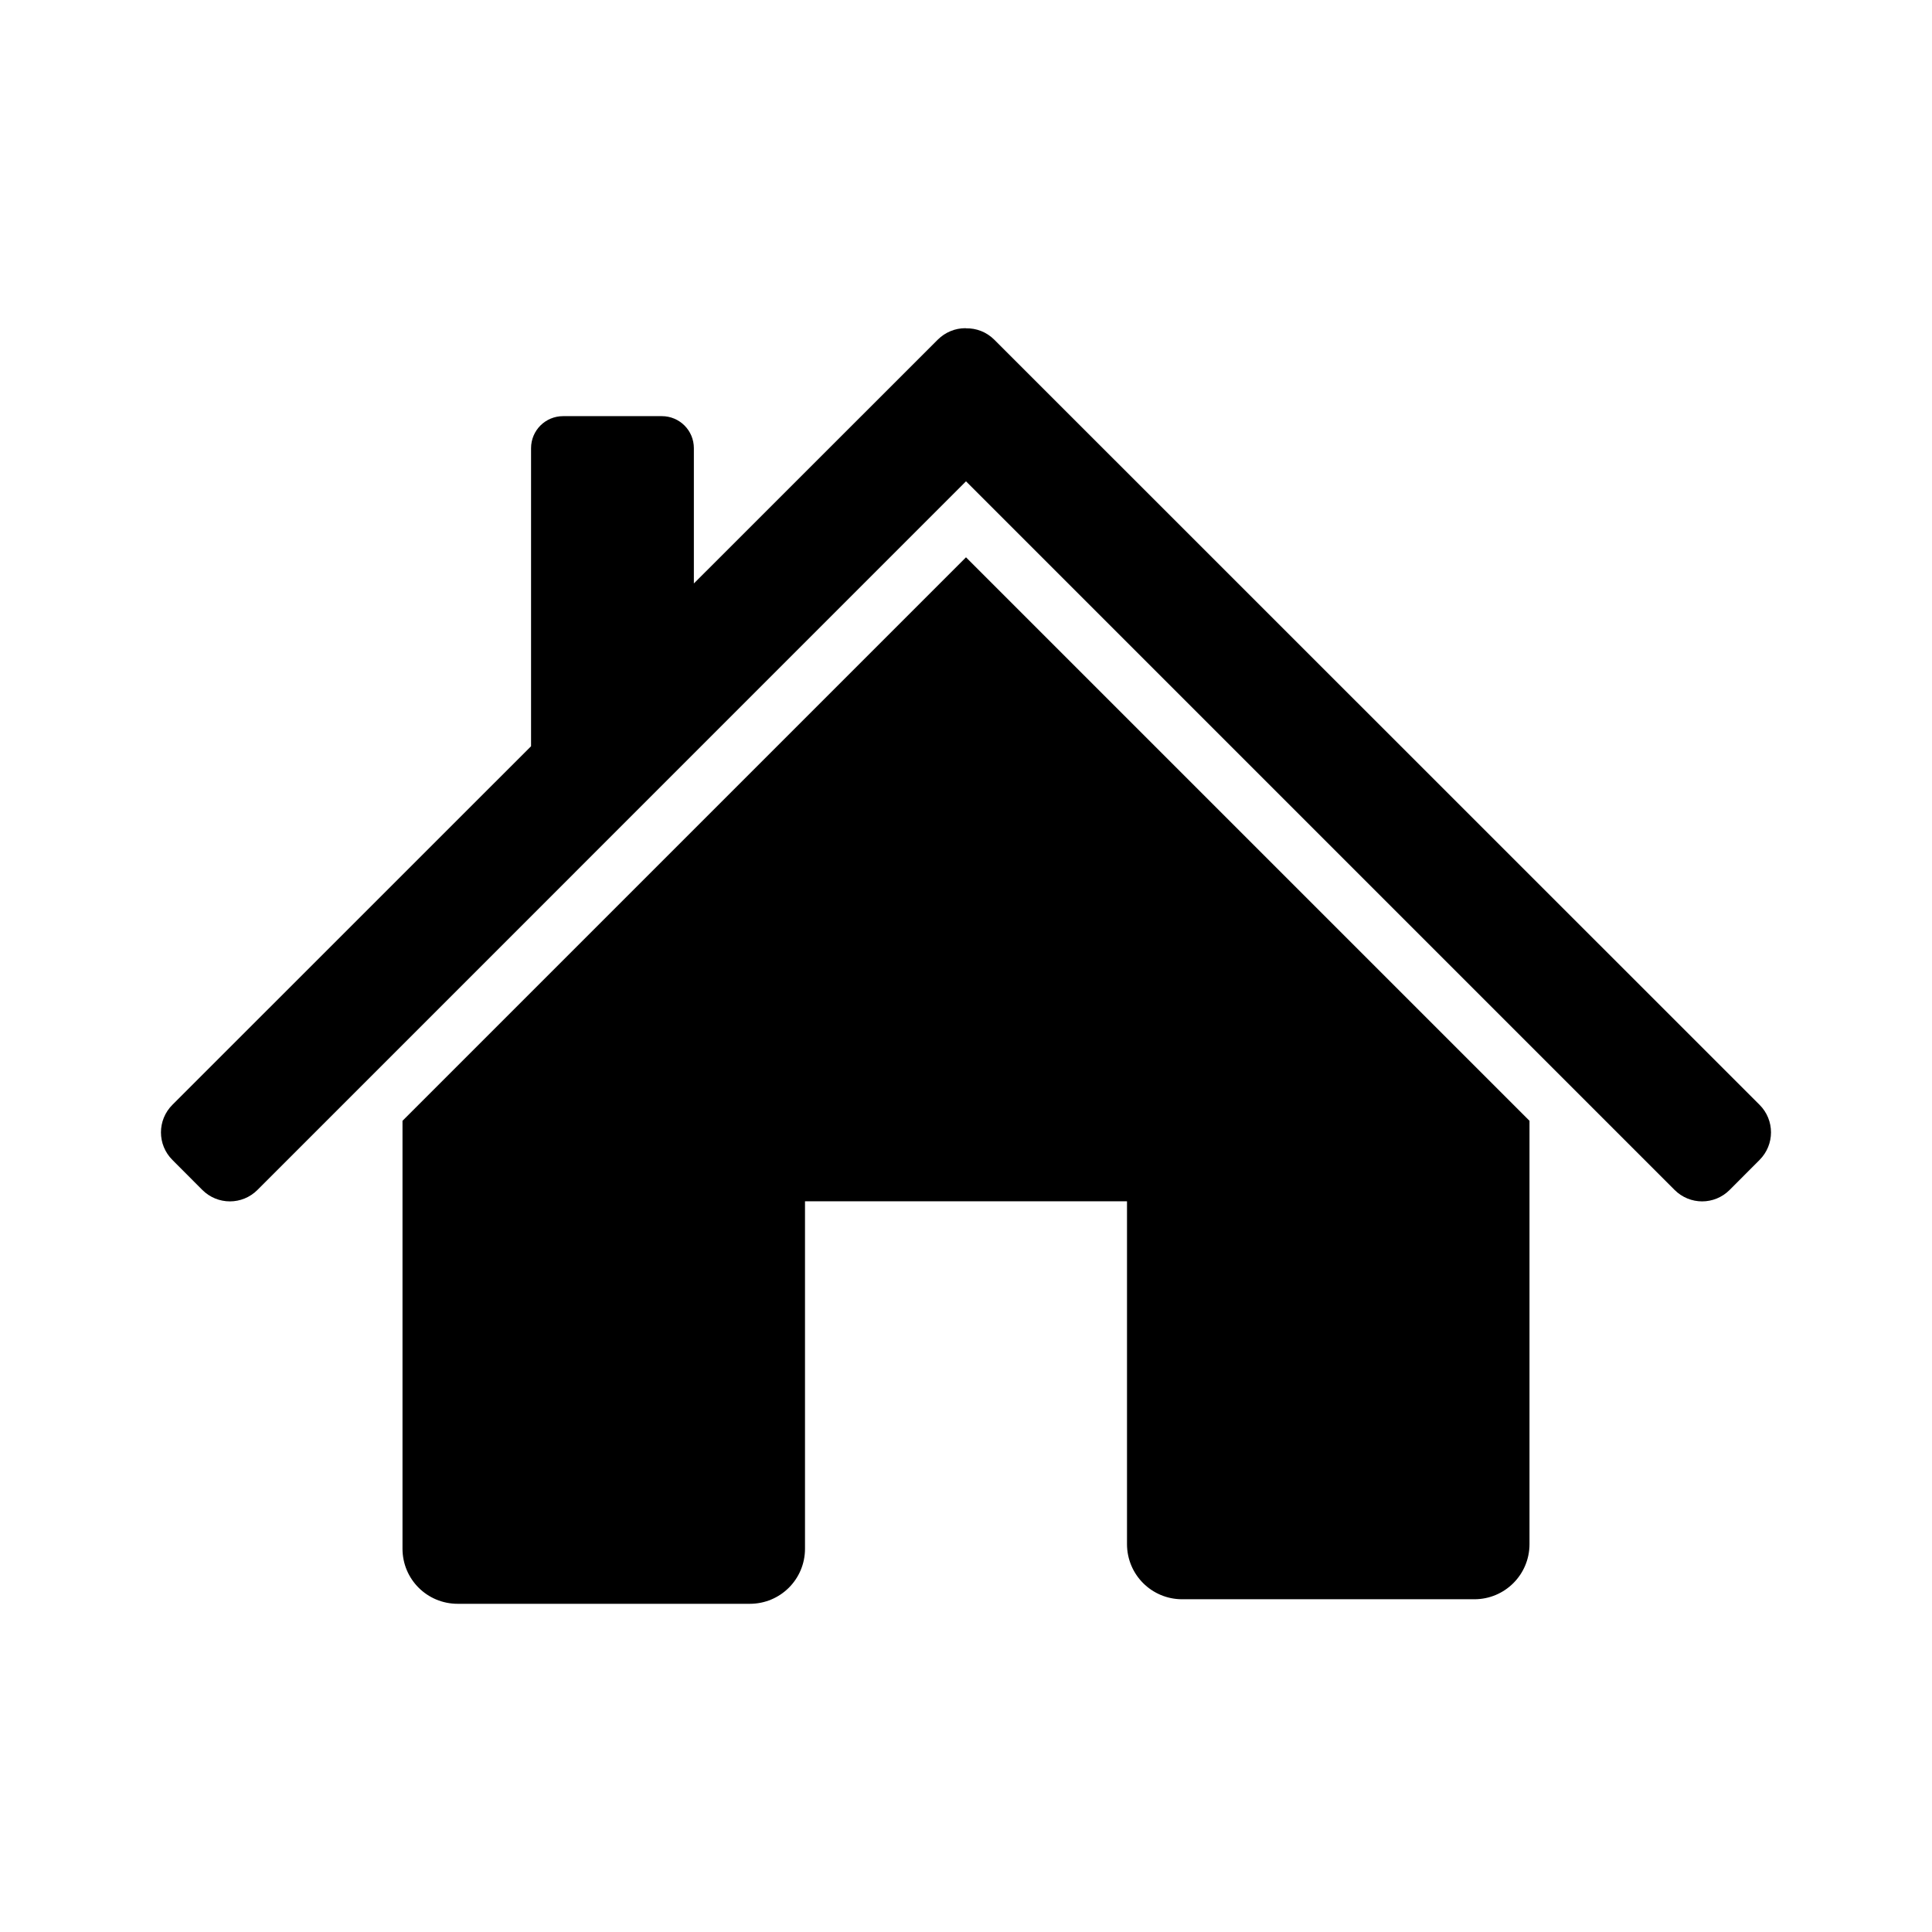
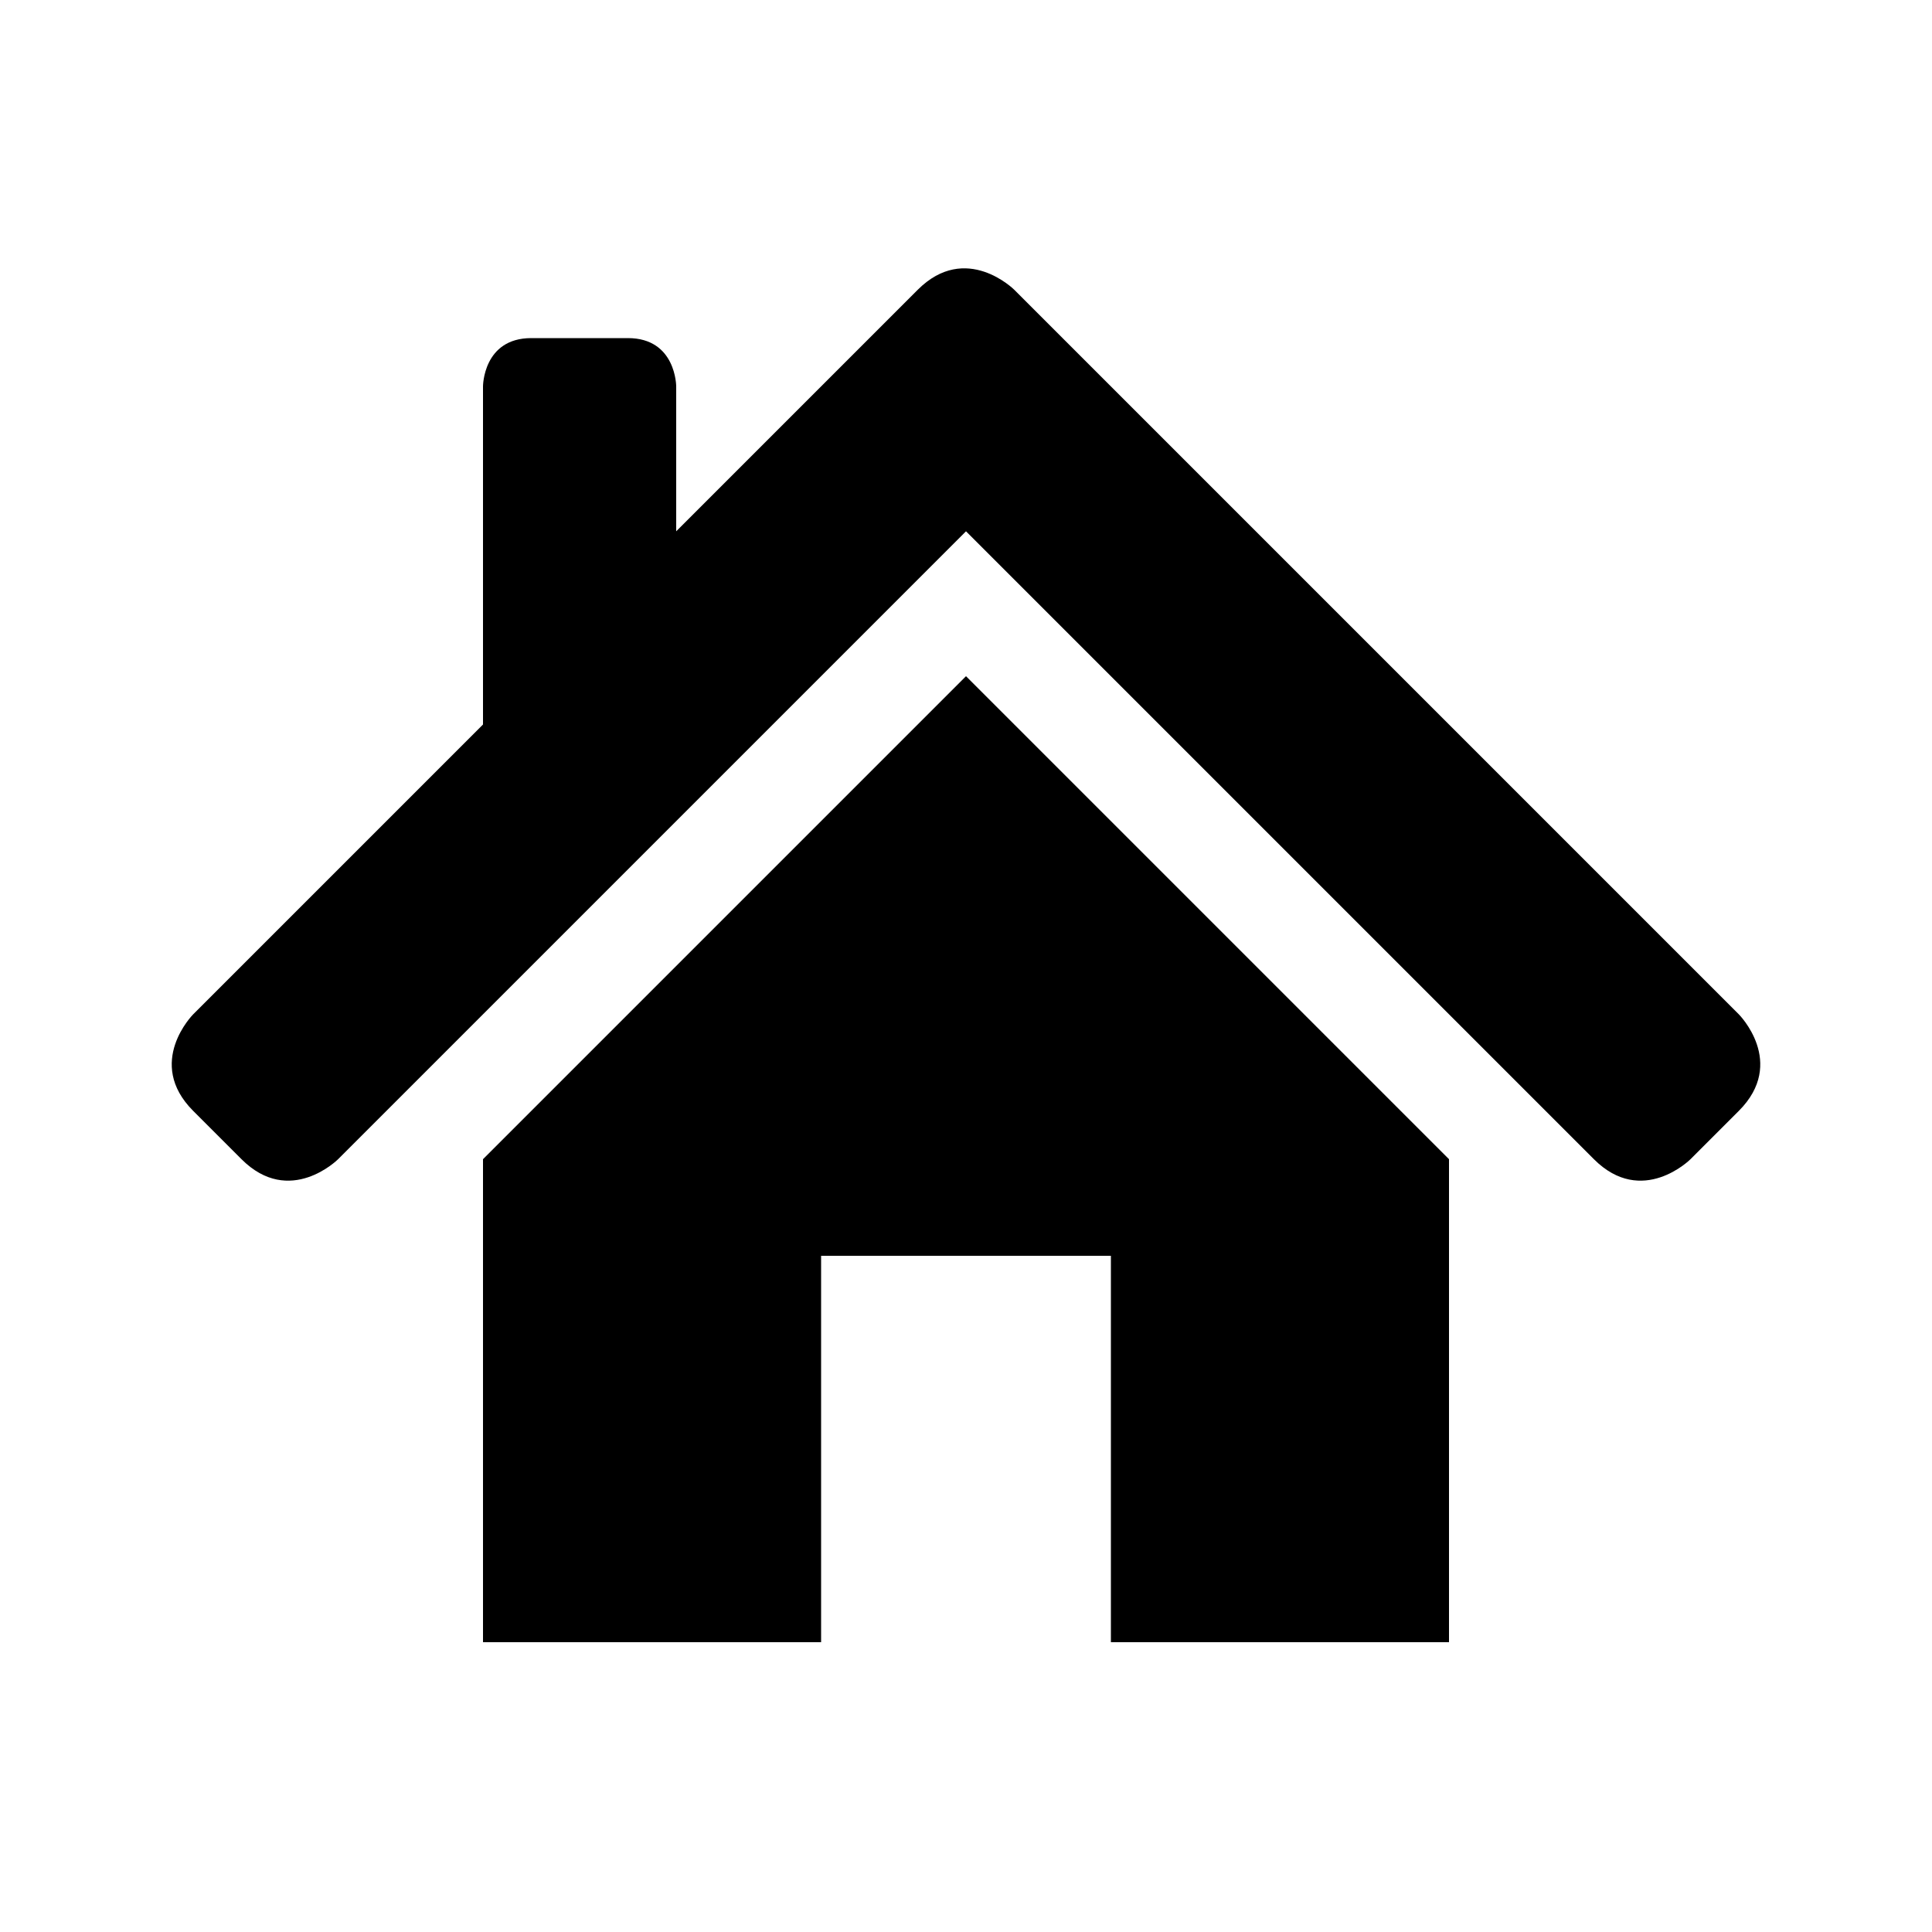
- <svg xmlns="http://www.w3.org/2000/svg" height="48" width="48" version="1.1" viewBox="0 0 48 48">
-   <path style="fill:#000000" d="m23.982 8.154c-0.248 0-0.496 0.097-0.686 0.287l-6.057 6.055v-3.36c0-0.442-0.355-0.797-0.797-0.797h-2.451c-0.442 0-0.797 0.355-0.797 0.797v7.404l-8.91 8.908c-0.38 0.38-0.38 0.992 0 1.371l0.742 0.744c0.38 0.38 0.992 0.38 1.371 0l17.603-17.605 17.604 17.605c0.38 0.38 0.99 0.38 1.369 0l0.742-0.744c0.38-0.38 0.38-0.992 0-1.371l-19.012-19.008c-0.195-0.195-0.449-0.288-0.703-0.283-0.006-0-0.012-0.004-0.018-0.004zm0.018 5.692-14 14v10.631c0 0.759 0.612 1.369 1.371 1.369h7.258c0.759 0 1.371-0.61 1.371-1.369v-8.631h8v8.516c0 0.759 0.612 1.371 1.371 1.371h7.258c0.759 0 1.371-0.612 1.371-1.371v-10.516l-14-14z" />
+ <svg xmlns="http://www.w3.org/2000/svg" width="50" height="50" version="1.1" viewBox="0 0 50 50">
+   <path d="m23.75 7.5-6.25 6.25v-3.75s0-1.25-1.25-1.25h-2.5c-1.25 0-1.25 1.25-1.25 1.25v8.75l-7.5 7.5s-1.25 1.25 0 2.5l1.25 1.25c1.25 1.25 2.5 0 2.5 0l16.25-16.25 16.25 16.25c1.25 1.25 2.5 0 2.5 0l1.25-1.25c1.25-1.25 0-2.5 0-2.5l-18.75-18.75s-1.25-1.25-2.5 0zm1.25 10-12.5 12.5v12.5h8.75v-10h7.5v10h8.75v-12.5z" />
</svg>
